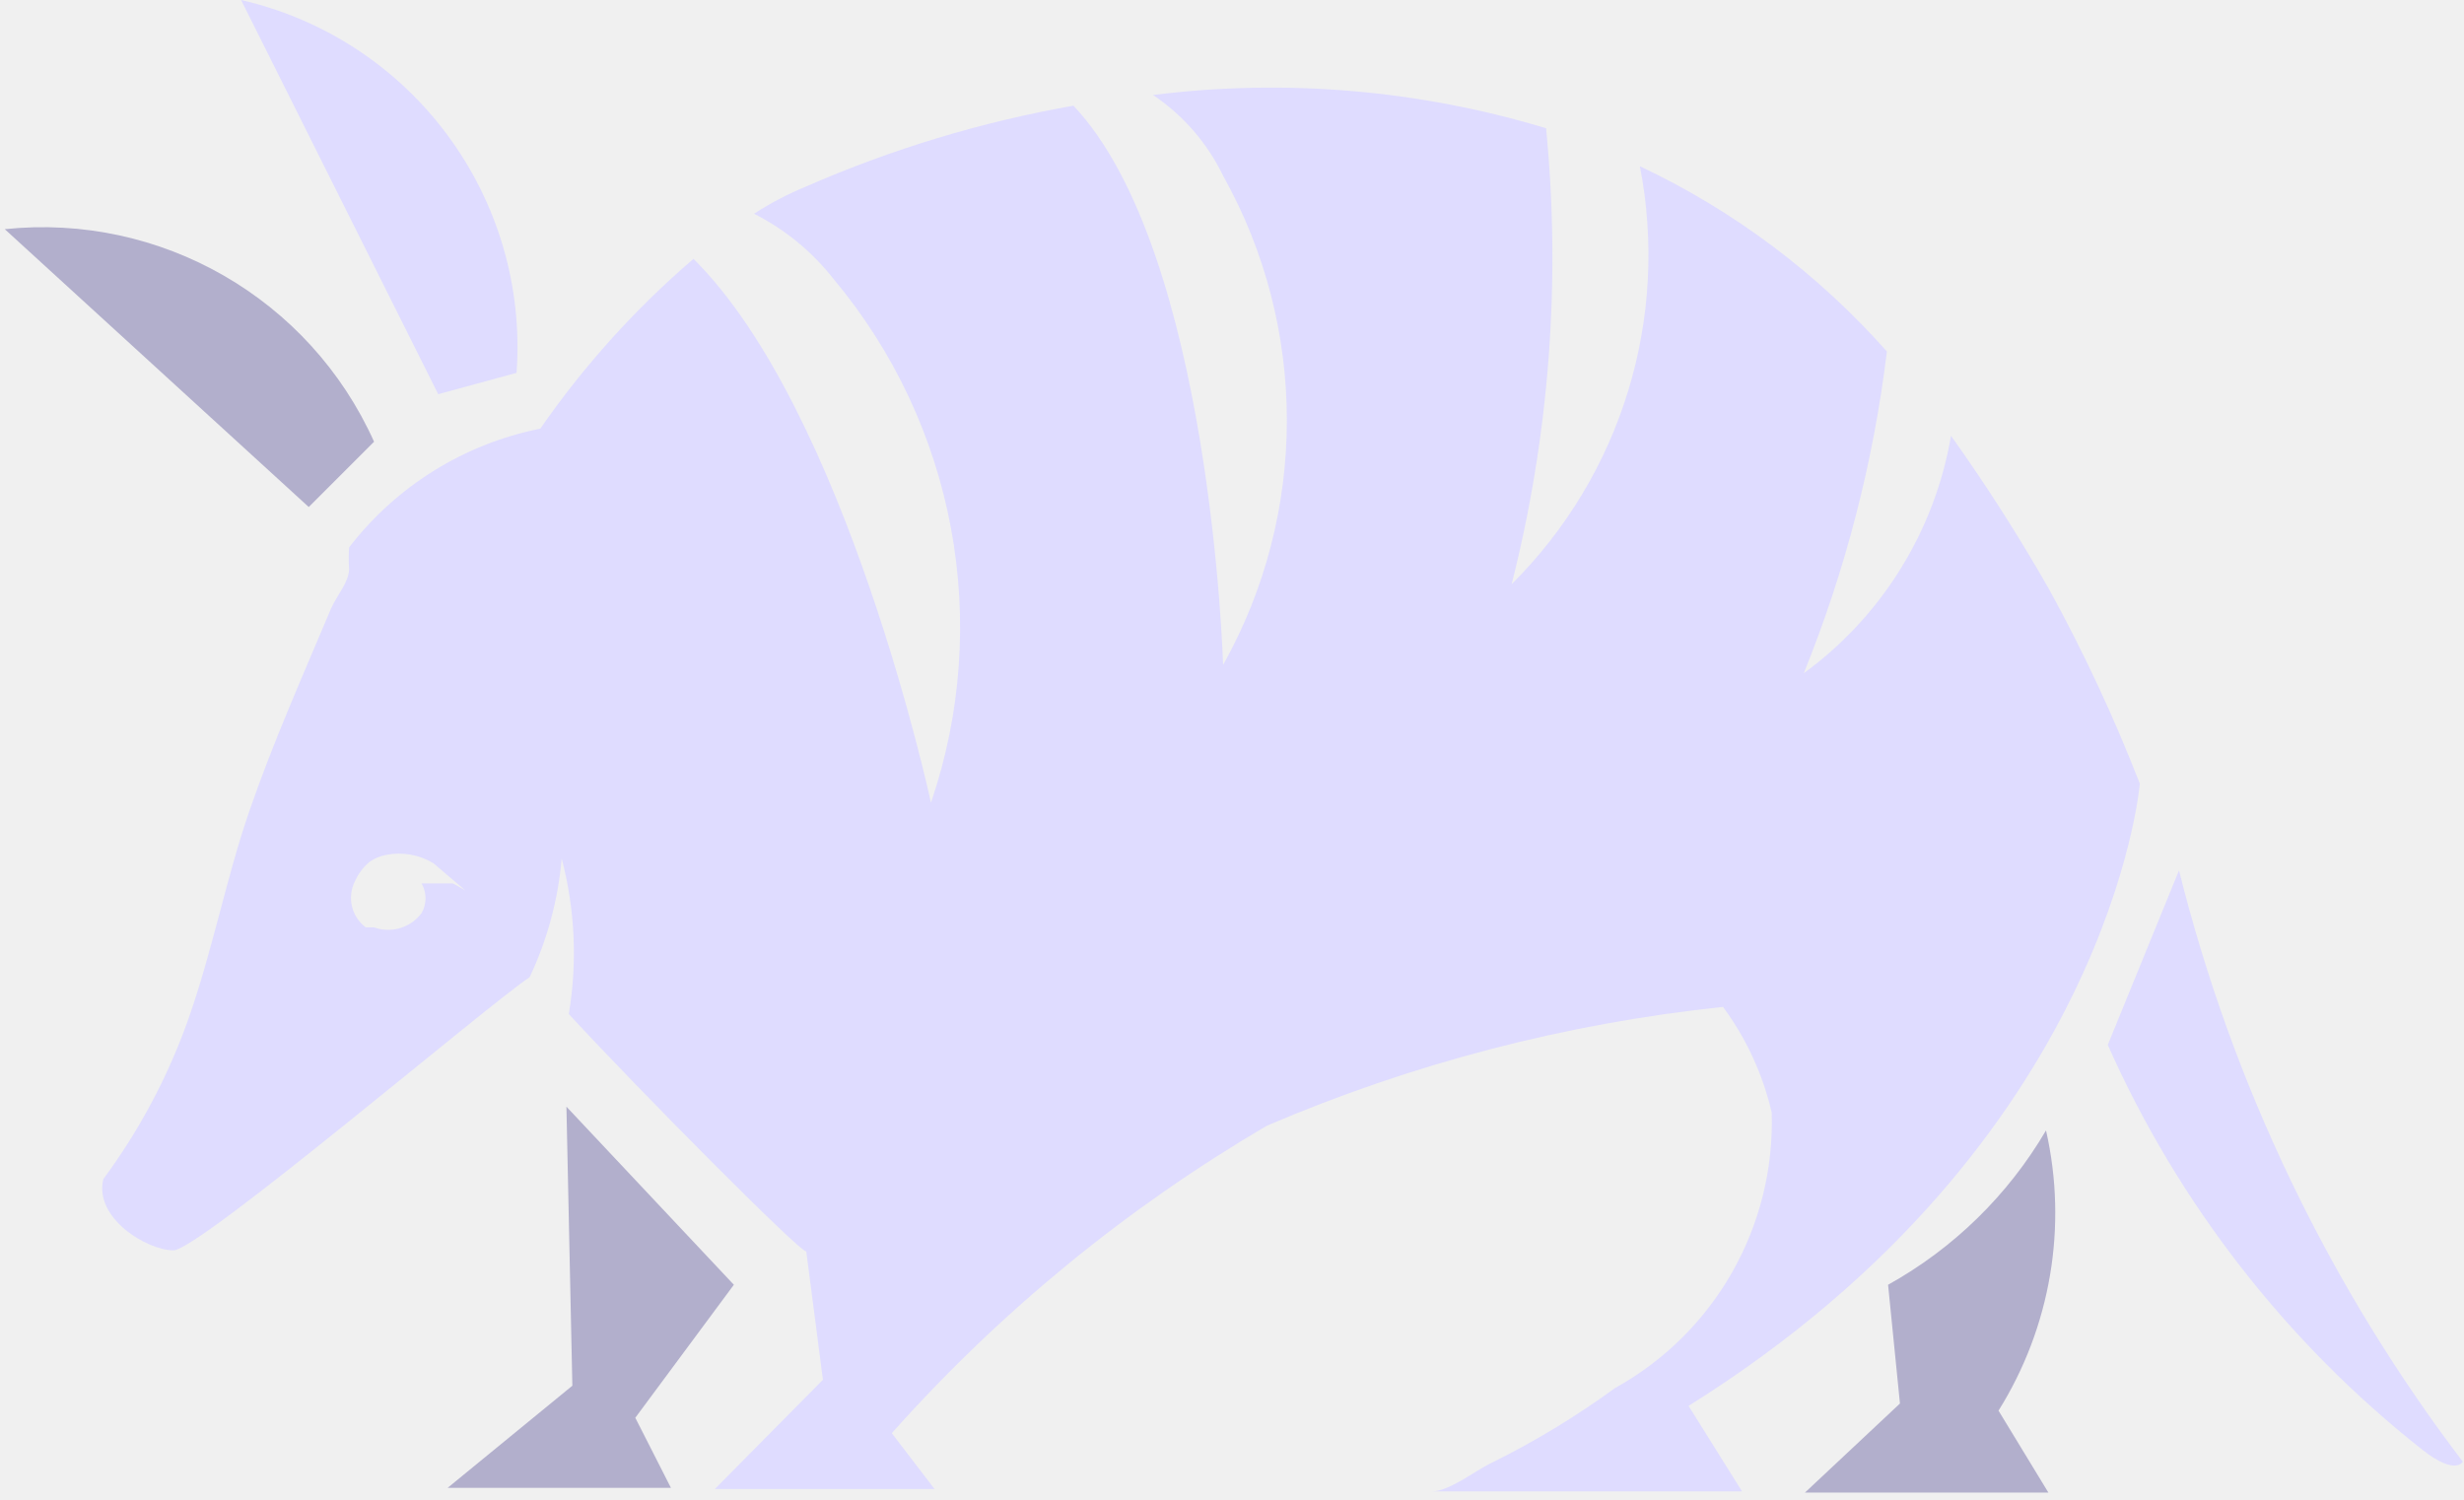
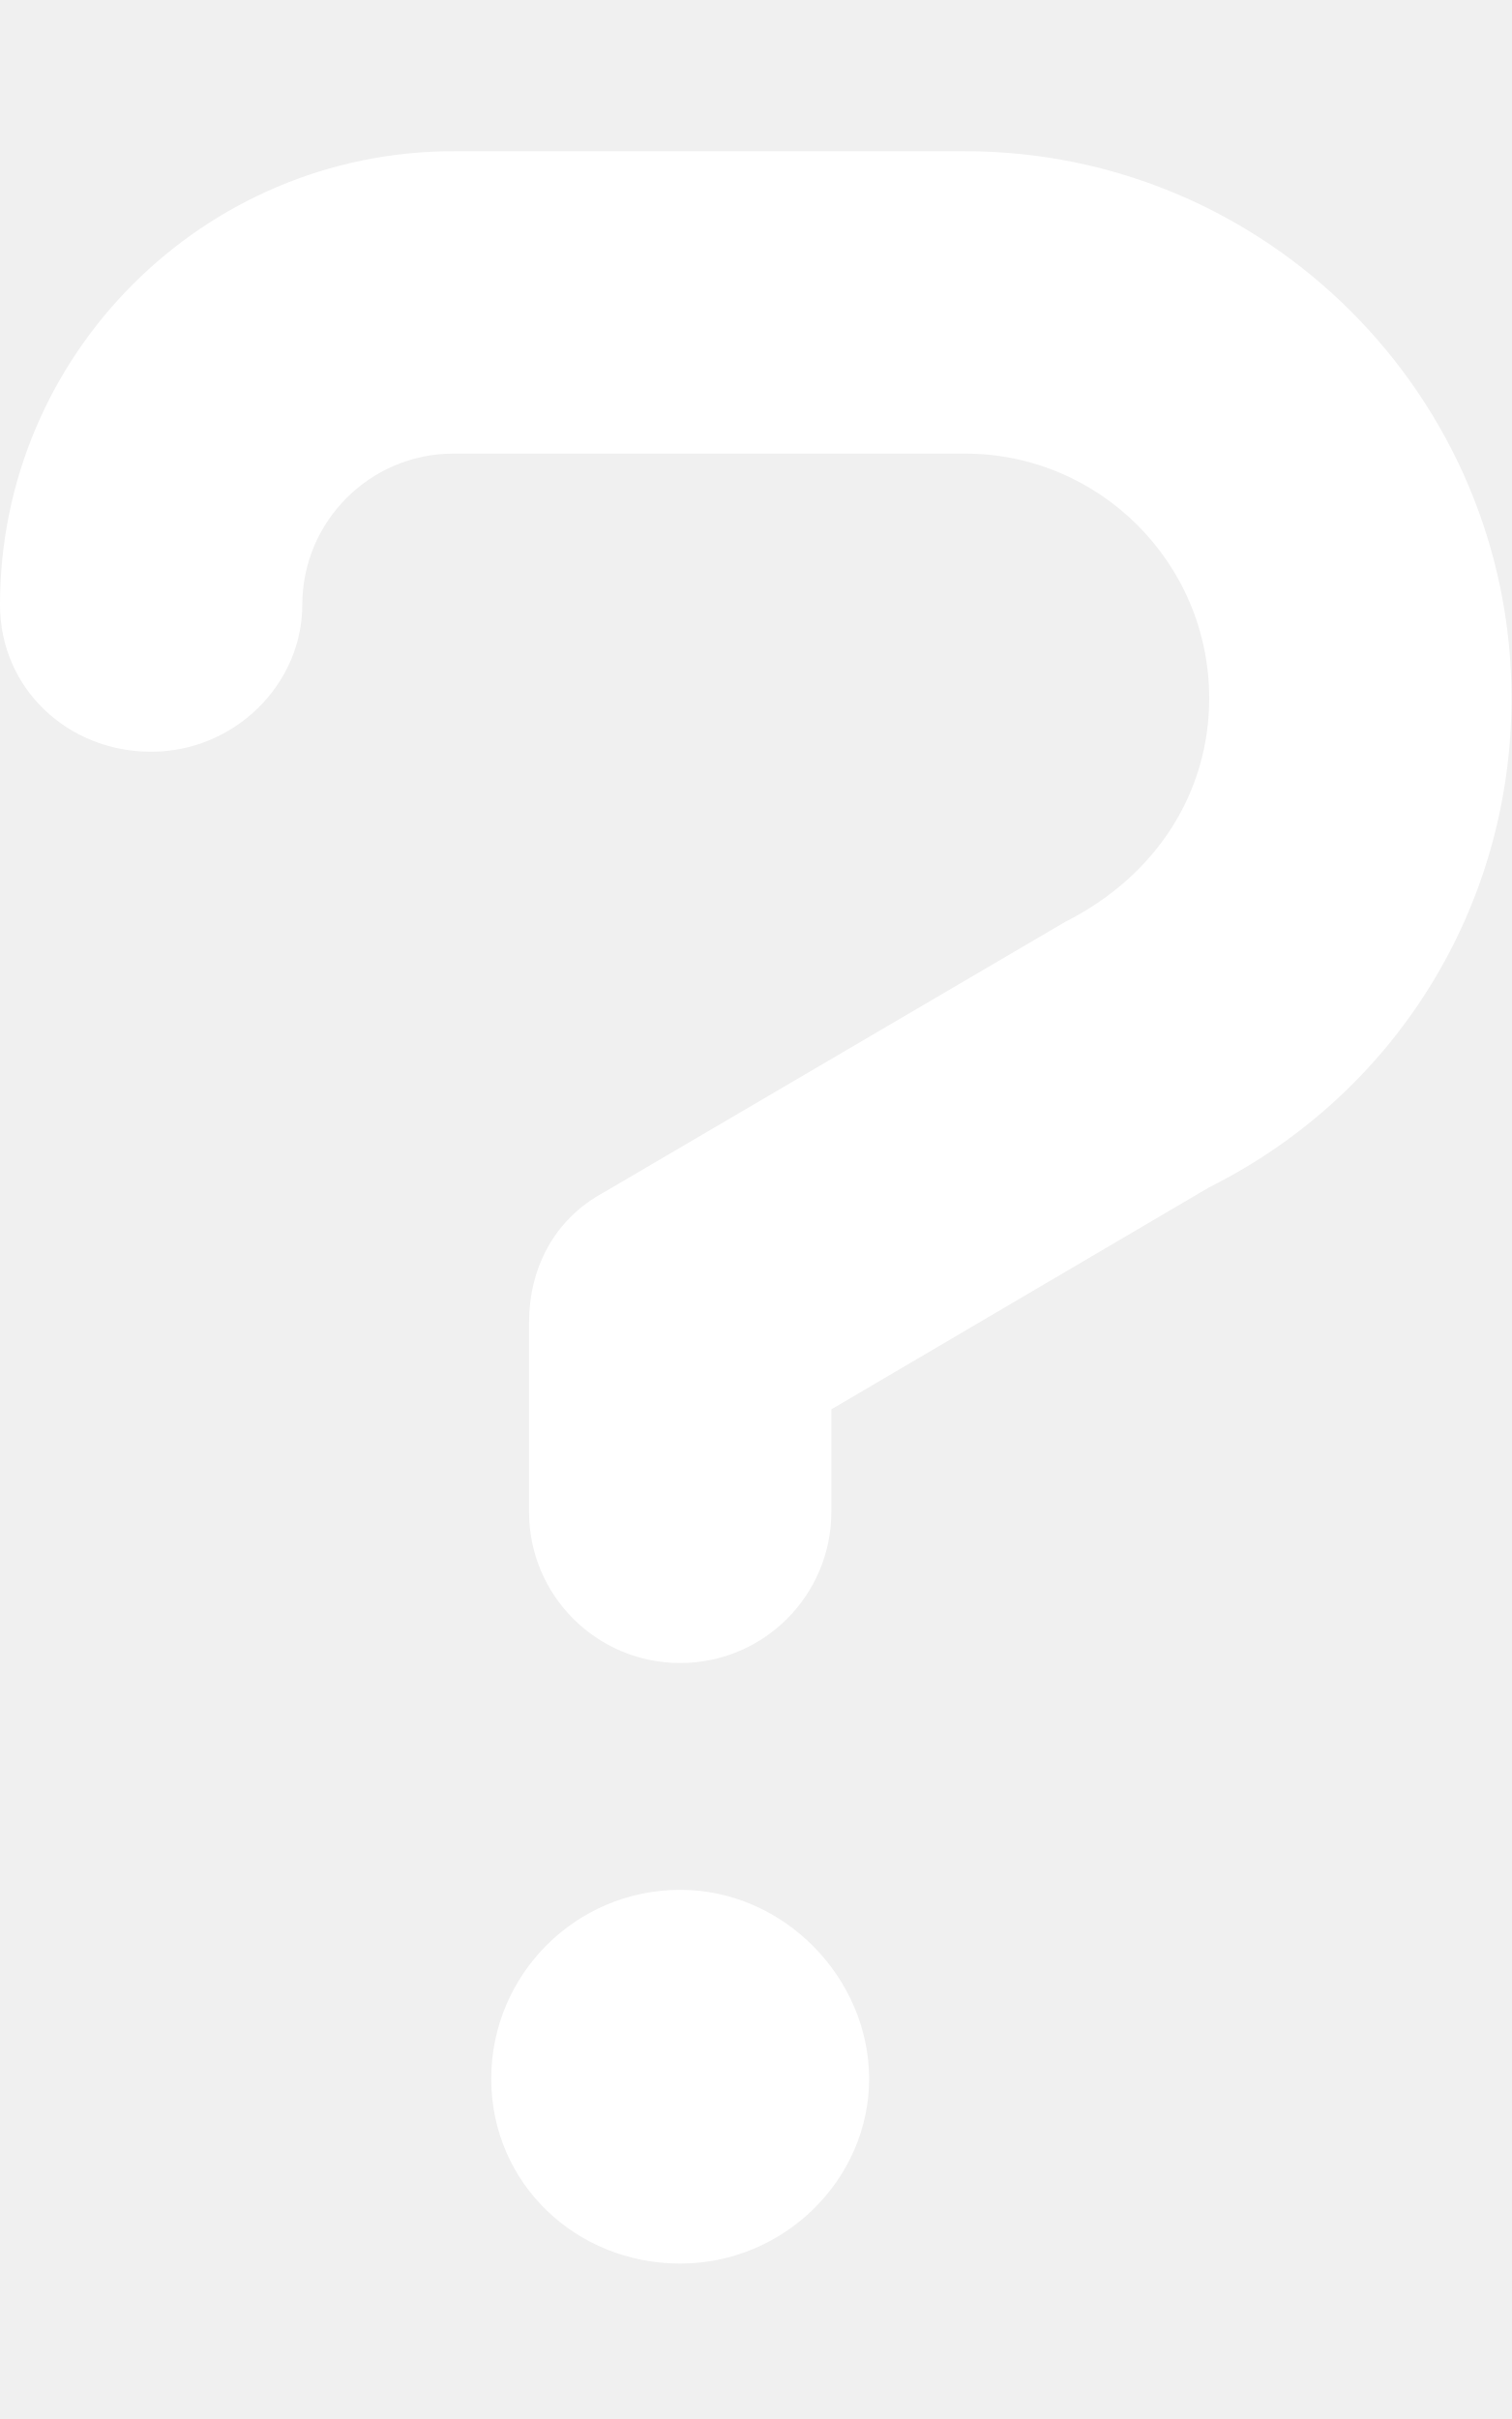
- <svg xmlns="http://www.w3.org/2000/svg" width="350px" height="213px" viewBox="0 0 350 213" version="1.1">
-   <g stroke="none" stroke-width="1" fill="none" fill-rule="evenodd">
-     <g fill-rule="nonzero">
-       <path d="M290.627,160.578 C285.243,169.761 277.496,177.334 268.193,182.506 L269.88,199.373 L256.386,212.024 L290.964,212.024 L283.88,200.386 C291.296,188.528 293.722,174.218 290.627,160.578 Z" id="Shape" fill="#B2AFCC" />
-       <path d="M73.373,52.964 C75.172,28.076 58.56,5.591 34.241,5.68434189e-14 L62.241,56 L73.373,52.964 Z" id="Shape" fill="#DFDCFF" />
-       <path d="M53.133,62.747 C44.002,42.41 22.846,30.234 0.675,32.554 L43.855,72.024 L53.133,62.747 Z" id="Shape" fill="#B2AFCC" />
-       <path d="M309.518,123.639 L299.398,148.434 C309.408,170.95 324.749,190.691 344.096,205.952 C348.819,209.663 349.831,207.639 349.831,207.639 C330.826,182.669 317.109,154.087 309.518,123.639 Z" id="Shape" fill="#DFDCFF" />
-       <polygon fill="#B2AFCC" points="104.241 182.506 80.458 157.205 81.301 196.843 63.59 211.349 95.301 211.349 90.241 201.398" />
-       <path d="M303.952,111.325 C300.286,101.89 296.003,92.705 291.133,83.831 C286.845,76.287 282.172,68.968 277.133,61.904 C274.814,75.441 267.311,87.542 256.217,95.639 C262.148,80.988 266.118,65.618 268.024,49.928 C258.23,38.873 246.295,29.921 232.94,23.614 C237.149,45.205 230.317,67.473 214.723,82.988 C220.081,61.842 221.736,39.928 219.614,18.217 C201.539,12.754 182.519,11.145 163.783,13.494 C168.06,16.366 171.495,20.325 173.735,24.964 C185.811,46.555 185.811,72.867 173.735,94.458 C173.735,94.458 172.048,35.759 152.482,15.012 C139.421,17.315 126.68,21.165 114.53,26.482 C111.943,27.545 109.458,28.844 107.108,30.361 C111.508,32.59 115.366,35.757 118.41,39.639 C135.709,60.31 140.953,88.516 132.241,114.024 C132.241,114.024 120.265,58.361 98.506,36.771 C90.254,43.851 82.942,51.957 76.747,60.892 C65.954,63.048 56.307,69.04 49.59,77.759 C49.515,78.77 49.515,79.785 49.59,80.795 C49.59,82.651 47.904,84.506 47.06,86.361 C43.012,95.976 38.795,105.422 35.422,115.205 C32.048,124.988 30.193,135.108 26.651,145.06 L26.651,145.06 C23.779,153.084 19.743,160.643 14.675,167.494 C13.325,173.06 20.916,177.614 24.627,177.614 C28.337,177.614 69.325,142.699 75.229,138.819 C77.74,133.513 79.282,127.801 79.783,121.952 C81.682,129.162 82.027,136.694 80.795,144.048 C90.747,154.843 113.518,177.783 114.53,177.783 L116.892,196 L101.542,211.518 L132.747,211.518 L126.675,203.59 C142.046,186.328 160.032,171.586 179.976,159.904 C200.601,151.071 222.434,145.386 244.747,143.036 C248.056,147.514 250.41,152.623 251.663,158.048 C252.167,174.236 243.57,189.344 229.398,197.181 C223.763,201.292 217.781,204.904 211.518,207.976 C209.494,208.988 205.783,211.855 203.422,211.855 L247.446,211.855 L239.855,199.711 C299.735,162.265 303.952,111.325 303.952,111.325 Z M64.265,125.494 L59.88,125.494 C60.633,126.799 60.633,128.406 59.88,129.711 C58.323,131.8 55.582,132.623 53.133,131.735 L51.952,131.735 C49.908,130.206 49.267,127.426 50.434,125.157 C50.897,124.117 51.589,123.194 52.458,122.458 C53.161,121.951 53.967,121.606 54.819,121.446 C57.137,120.981 59.544,121.403 61.566,122.627 L66.12,126.506 C66.12,126.506 64.434,125.494 64.265,125.494 L64.265,125.494 Z" id="Shape" fill="#DFDCFF" />
-     </g>
-   </g>
+ <svg xmlns="http://www.w3.org/2000/svg" viewBox="0 0 320 512">
+   <path fill="#FFFFFF" d="M204.3 32.01H96c-52.94 0-96 43.06-96 96c0 17.67 14.31 31.1 32 31.1s32-14.32 32-31.1c0-17.64 14.34-32 32-32h108.3C232.8 96.01 256 119.2 256 147.8c0 19.72-10.97 37.47-30.5 47.33L127.8 252.4C117.1 258.2 112 268.7 112 280v40c0 17.67 14.31 31.99 32 31.99s32-14.32 32-31.99V298.3L256 251.3c39.47-19.75 64-59.42 64-103.5C320 83.95 268.1 32.01 204.3 32.01zM144 400c-22.09 0-40 17.91-40 40s17.91 39.1 40 39.1s40-17.9 40-39.1S166.1 400 144 400z" />
</svg>
